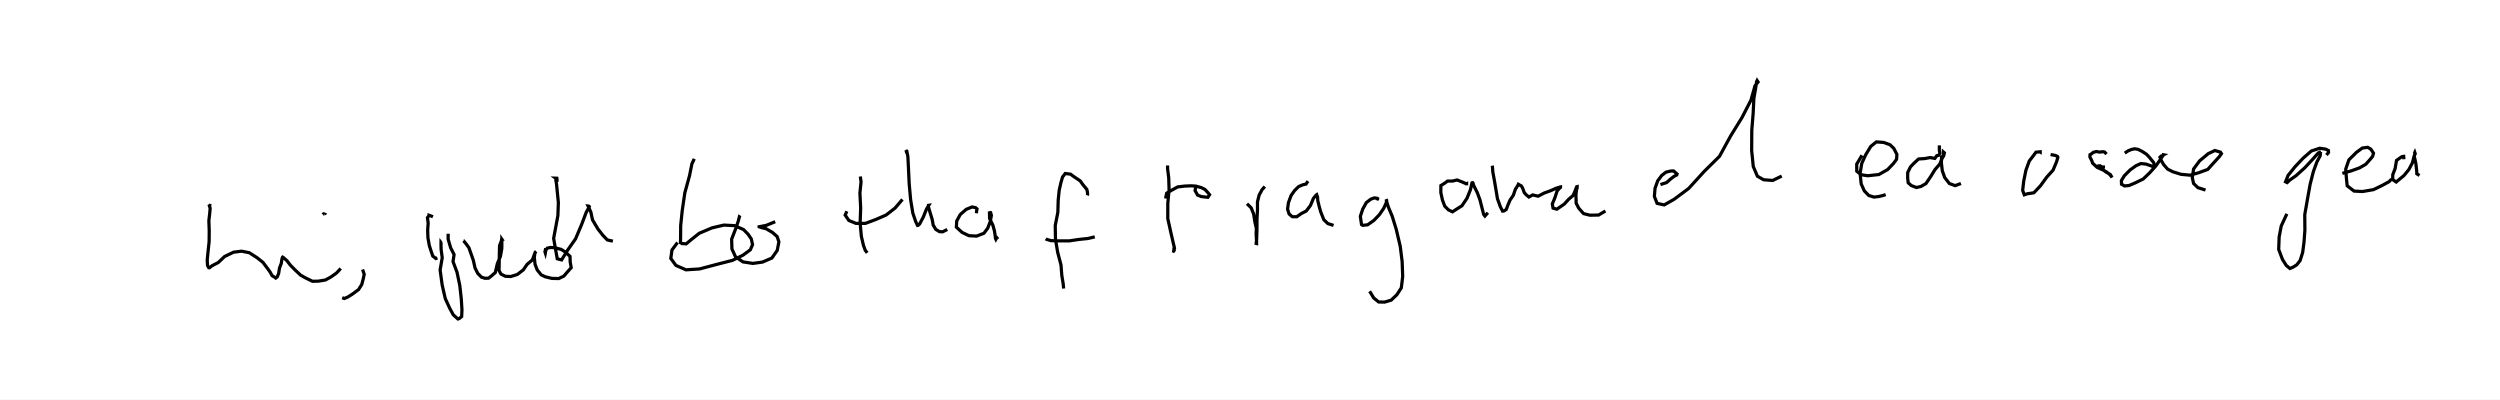
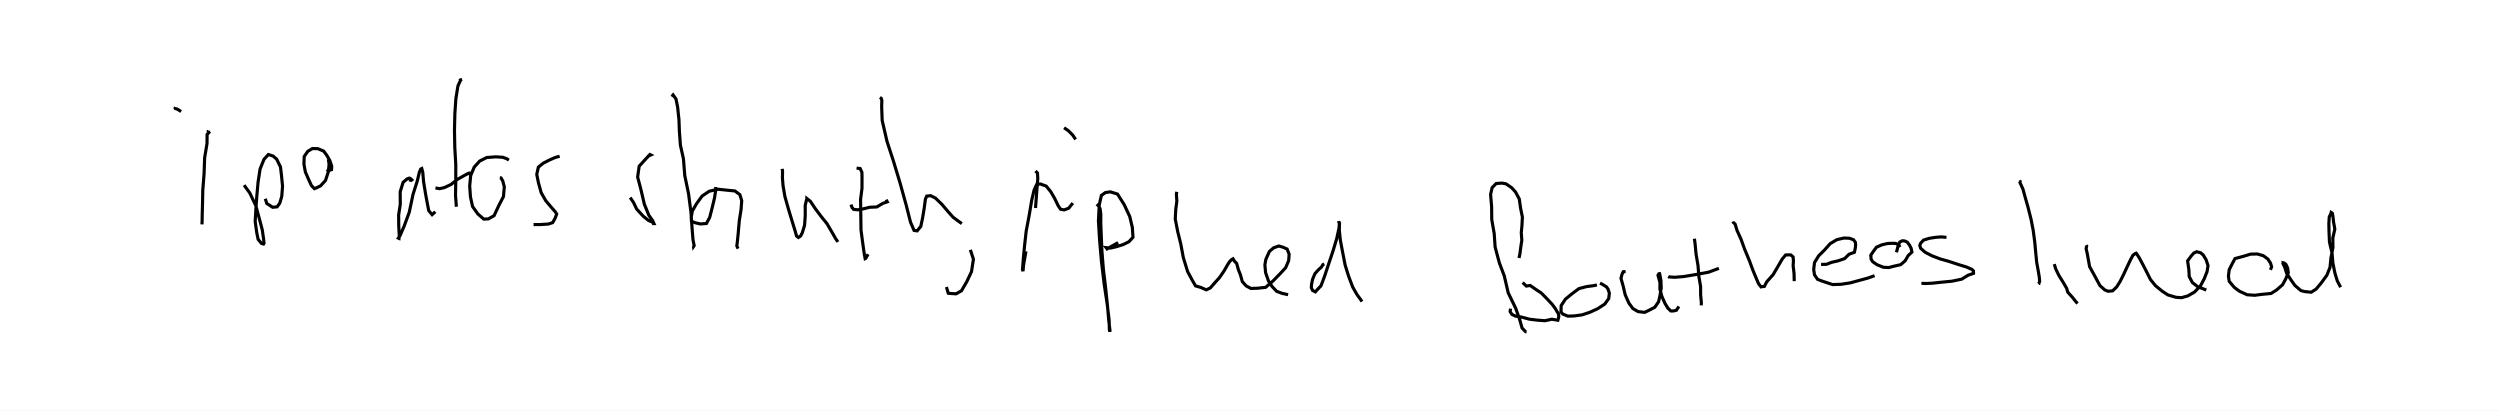
- <svg xmlns="http://www.w3.org/2000/svg" baseProfile="full" height="123.97" version="1.1" width="775.66">
+ <svg xmlns="http://www.w3.org/2000/svg" baseProfile="full" height="130.455" version="1.1" width="794.417">
  <defs />
-   <rect fill="white" height="123.97" width="775.66" x="0" y="0" />
-   <path d="M25,78.335 m39.766,-14.802 l0.247,0.144 -0.078,0.097 l0.263,0.825 -0.124,1.52 l-0.272,2.378 0.112,3.074 l-0.03,3.378 -0.338,3.14 l-0.25,2.541 0.085,1.713 l0.392,0.715 0.222,0.022 l0.81,-0.636 1.934,-1.006 l1.95,-1.857 2.775,-1.335 l2.486,-0.313 2.398,0.475 l2.434,1.565 1.801,1.437 l1.239,1.636 0.987,1.366 l0.615,1.126 0.789,0.475 l0.341,0.259 0.463,-0.365 l0.438,-1.073 0.266,-1.691 l0.556,-1.442 0.194,-1.341 l0.194,-0.581 0.025,-0.019 l0.363,0.255 0.996,0.893 l1.021,1.337 1.426,1.453 l1.781,1.678 1.566,0.878 l2.11,1.012 1.782,-0.03 l2.225,-0.358 1.721,-0.944 l1.7,-1.209 1.34,-1.425 m-5.057,-16.826 l0.018,-0.021 -0.249,-0.1 l-0.109,0.072 -0.124,0.169 m5.971,25.763 l0.657,0.258 1.015,-0.413 l1.46,-0.922 1.945,-1.434 l1.002,-1.596 0.447,-1.717 l0.302,-1.424 -0.502,-1.499 m21.826,-16.351 l-0.695,-0.296 -0.526,-0.184 l-0.009,0.141 -0.463,0.602 l0.212,1.735 -0.151,2.134 l0.077,2.375 0.436,2.44 l0.612,1.891 0.457,1.345 l0.97,0.766 0.465,-0.204 m1.126,-4.554 l0.008,-0.074 0.095,0.059 l-0.1,-0.135 -0.008,0.811 l0.039,1.333 0.34,2.515 l-0.655,3.796 0.63,4.654 l0.966,4.215 1.352,2.967 l1.113,2.053 1.459,1.325 l0.388,-0.12 0.779,-0.633 l0.088,-2.097 -0.209,-3.376 l-0.468,-4.19 -0.854,-4.086 l-1.24,-3.306 0.325,-2.186 l-1.071,-2.115 -0.767,-2.666 l-9.356492664664983e-05,-1.676 m4.762,2.19 l0.025,0.005 0.789,0.954 l0.865,1.194 0.574,1.631 l0.818,2.348 0.505,2.296 l0.83,1.654 1.151,1.197 l1.092,0.352 1.113,-0.028 l0.834,-0.628 1.274,-1.133 l0.636,-2.771 0.947,-2.21 l0.431,-2.446 0.022,-1.884 l-0.001,-1.008 0.074,0.106 l-0.17,0.047 -0.02,0.223 l-0.605,1.61 -0.072,3.046 l-0.039,2.686 -0.052,1.941 l0.592,1.136 1.359,0.687 l1.671,0.086 2.055,-0.638 l1.83,-1.403 1.219,-1.748 l1.637,-1.383 0.64,-1.775 l0.253,-0.657 0.215,-0.123 l-0.359,0.514 -0.155,1.308 l0.218,2.101 0.674,1.752 l1.242,1.527 1.233,0.594 l2.063,0.507 2.144,0.051 l1.575,-0.761 1.155,-1.335 l1.14,-1.277 -0.323,-1.816 l-0.043,-1.686 -1.485,-1.382 l-1.273,-0.799 -2.141,-0.536 l-1.228,-0.05 -0.94,0.211 l-0.414,0.554 -0.182,0.958 l-0.12,-0.363 0.239,-1.132 m3.458,-20.552 l0.045,-0.871 -0.047,-0.293 l-0.38,-0.014 0.148,0.11 l-0.087,0.463 0.219,1.346 l0.233,2.315 0.333,3.328 l-0.148,4.037 -1.321,7.106 l1.125,6.307 1.348,0.346 l1.851,-3.006 2.481,-3.539 l1.886,-4.459 1.407,-3.729 l0.971,-1.777 -0.157,-0.178 l-0.231,-0.029 0.861,1.86 l0.53,2.45 1.7,2.856 l1.523,1.933 1.357,1.413 l1.733,0.396 m25.256,-25.547 l-0.735,1.521 -0.743,3.705 l-1.461,5.338 -0.812,5.573 l-0.47,4.552 -0.024,3.333 l-0.038,1.985 0.489,0.287 l1.29,0.077 1.575,-1.312 l2.462,-1.964 3.966,-1.68 l3.658,-0.861 3.326,0.169 l2.798,1.213 1.436,1.486 l0.988,1.452 0.369,1.741 l-0.676,1.595 -2.28,1.67 l-3.274,1.617 -5.225,1.341 l-4.982,1.322 -4.211,0.272 l-3.122,-1.367 -1.589,-2.156 l0.355,-2.617 1.725,-2.329 m19.561,-7.733 l-0.365,-0.24 -0.34,1.314 l-0.739,2.195 -1.323,3.419 l0.087,3.031 1.12,2.445 l2.312,1.579 3.064,0.47 l2.985,-0.413 2.918,-1.258 l1.661,-2.367 0.512,-2.638 l-0.533,-1.646 -1.456,-1.285 l-1.988,-1.159 -1.457,-0.348 l-0.694,-0.242 -0.001,-0.017 l2.225,-0.436 2.763,-1.131 m26.406,-14.025 l0.231,1.646 -0.357,3.5 l0.235,4.621 -0.167,4.686 l0.385,4.151 0.655,2.799 l0.55,1.492 0.614,0.802 m-6.324,-12.917 l-0.522,1.194 1.14,1.663 l2.204,0.91 2.957,-0.011 l3.232,-1.206 3.168,-1.381 l2.776,-2.148 2.291,-2.687 m1.375,-14.254 l-0.271,-1.026 0.264,0.315 l0.321,1.695 0.171,3.294 l0.229,5.052 0.452,5.005 l0.679,4.15 0.893,2.638 l0.568,1.199 0.197,-0.029 l0.468,-0.438 1.104,-2.085 l1.017,-2.533 0.708,-1.161 l-0.086,0.011 -0.005,0.536 l0.5,1.721 0.646,2.113 l0.31,1.75 0.799,1.343 l1.141,0.695 0.981,0.059 l1.45,-0.723 m9.034,-5.031 l0.085,-0.821 0.119,-0.522 l-0.436,-0.391 -1.082,-0.23 l-1.838,0.74 -1.853,1.607 l-1.096,2.005 -0.109,1.92 l1.781,1.634 2.124,1.011 l2.352,0.13 2.291,-0.881 l1.181,-1.568 0.793,-2.081 l0.341,-1.919 -0.231,-0.832 l-0.112,-0.03 -0.257,0.088 l0.044,1.751 1.008,2.057 l0.492,1.798 0.228,1.443 l0.09,0.887 0.12,0.248 l0.105,-0.213 0.605,-0.515 m27.638,-12.884 l0.125,-0.281 -0.058,-0.751 l-0.188,-0.805 -1.168,-1.416 l-0.909,-1.253 -1.87,-1.247 l-1.129,-0.821 -1.626,-0.198 l-0.832,1.092 -0.505,1.759 l-0.531,2.336 -0.304,3.02 l-0.117,3.84 -0.803,4.074 l0.065,4.256 0.681,4.06 l1.037,3.944 0.247,3.176 l0.428,2.644 0.144,1.492 m-5.261,-15.282 l-0.241,-0.145 0.16,0.142 l1.375,0.422 2.386,0.075 l3.362,-0.004 2.832,-0.431 l2.91,-0.305 2.137,-0.503 m22.592,-22.16 l-0.002,0.994 0.35,2.815 l0.116,3.655 -0.4,4.384 l-0.002,4.651 0.923,4.171 l0.709,3.104 0.459,1.897 l-0.25,0.94 0.321,0.143 l-0.306,-0.385 0.106,-1.009 m-2.64,-15.098 l0.121,-0.676 0.222,-0.992 l2.037,-1.188 1.361,-0.744 l2.187,-0.265 1.992,-0.075 l1.419,0.08 1.757,0.475 l1.12,0.574 0.845,0.914 l0.581,0.712 -0.533,0.805 l-2.035,-0.23 -1.14,-0.445 l-0.796,-1.426 0.331,-1.579 m15.783,5.677 l1.291,1.263 0.777,1.937 l0.355,2.34 0.488,2.134 l-0.079,1.711 0.133,2.246 l0.018,0.715 -0.131,-0.03 l0.15,-1.389 0.088,-2.932 l0.015,-3.347 0.149,-2.641 l-0.001,-2.605 0.507,-2.062 l0.916,-1.704 0.863,-0.97 m13.39,-1.679 l-0.179,0.246 -0.437,0.669 l-0.955,0.209 -1.348,0.565 l-1.261,1.259 -1.067,1.514 l-0.826,2.226 -0.267,2.009 l0.487,1.501 0.991,0.839 l1.373,0.008 1.413,-0.987 l1.531,-0.789 1.31,-1.72 l0.91,-2.19 0.817,-1.008 l0.204,-0.146 0.268,0.736 l0.069,1.08 0.396,1.674 l0.528,1.877 0.958,2.41 l1.241,1.185 1.777,0.568 m13.632,-7.813 l-0.017,-0.387 0.38,0.102 l-0.449,-0.31 -0.883,-0.128 l-1.136,0.406 -1.367,1.062 l-1.101,1.987 -0.752,2.253 l0.368,2.564 0.357,0.239 l1.528,-0.157 1.931,-1.349 l1.737,-1.817 1.29,-1.883 l0.813,-1.754 0.176,-1.047 l-0.027,0.194 -0.161,-0.248 l0.193,0.809 0.486,1.579 l1.178,2.802 1.261,4.083 l1.246,5.288 0.59,4.731 l0.176,4.616 -0.428,3.551 l-1.378,2.133 -1.759,1.675 l-2.06,0.615 -1.829,-0.035 l-1.538,-1.251 -1.261,-2.077 m30.081,-32.859 l0.003,-0.565 -0.172,0.053 l-1.084,-0.484 -1.694,-0.677 l-1.402,0.338 -1.56,0.003 l-0.969,0.714 -1.102,0.684 l-0.022,2.161 0.486,2.254 l0.73,1.968 1.165,1.168 l1.236,0.6 1.22,-0.801 l1.72,-1.084 1.563,-2.32 l1.089,-2.697 0.453,-2.089 l0.187,-0.088 -0.222,-0.279 l0.231,0.435 0.556,1.153 l0.91,1.831 0.807,2.177 l0.618,2.43 0.54,2.115 l0.39,0.519 0.926,-1.023 m1.433,-14.362 l-0.062,-0.184 0.063,0.537 l0.095,1.35 0.554,3.023 l0.467,2.768 0.416,2.522 l0.889,2.452 0.7,1.393 l0.483,-0.063 0.667,-0.456 l0.407,-1.111 0.74,-1.761 l1.041,-1.529 0.652,-1.894 l0.666,-1.034 0.244,-0.491 l0.644,0.381 0.269,0.13 l0.407,0.684 0.523,1.429 l0.618,0.673 0.806,0.664 l1.195,-0.648 1.659,0.396 l1.924,-0.995 1.987,-0.72 l1.681,-0.757 1.272,-0.385 l0.501,-0.038 -0.146,-0.037 l-0.414,0.31 -0.881,0.943 l-0.758,2.293 -0.758,1.8 l0.236,1.286 1.149,0.333 l0.89,-0.596 1.458,-1.004 l1.394,-1.53 1.311,-1.118 l0.54,-1.205 0.581,-1.502 l0.147,-0.039 -0.005,0.469 l-0.154,0.277 -0.207,1.734 l0.064,2.667 0.803,1.533 l1.491,1.685 1.981,0.49 l2.681,-0.052 2.128,-1.251 m17.067,-8.206 l1.925,-0.617 1.125,-1.024 l1.11,-0.866 0.904,-0.474 l0.089,-0.305 -0.223,-0.176 l-0.844,-0.758 -0.854,0.015 l-1.498,0.35 -1.364,1.06 l-1.219,1.632 -0.835,2.35 l-0.201,2.508 0.846,2.139 l2.197,0.484 3.072,-1.73 l4.524,-3.37 4.772,-5.24 l4.8,-4.741 3.447,-6.309 l3.521,-5.708 2.786,-5.397 l1.258,-4.472 0.945,-1.168 l-0.292,-0.443 -0.163,0.357 l-0.314,2.131 -0.524,3.047 l-0.227,4.614 -0.425,5.314 l-0.039,6.208 0.497,4.976 l1.287,3.028 1.936,1.098 l2.81,0.218 2.8,-1.36 m32.256,5.746 l-0.875,0.292 -1.258,0.301 l-1.493,0.18 -1.627,-0.496 l-1.366,-1.418 -0.982,-2.162 l-0.338,-3.259 0.504,-3.079 l1.185,-2.638 1.607,-2.66 l1.735,-1.406 2.283,0.163 l1.962,0.71 1.179,1.134 l0.96,1.866 -0.096,1.508 l-0.98,1.32 -1.792,1.877 l-2.737,1.548 -3.454,0.37 l-2.056,-0.314 -1.337,-1.093 l-0.02,-2.185 1.638,-2.759 m24.015,-3.072 l-0.016,1.42 0.166,0.978 l-0.283,0.646 -0.66,0.153 l-0.616,0.846 -1.468,-0.261 l-1.648,0.307 -1.938,0.137 l-1.41,1.293 -1.1,1.152 l-0.863,1.787 0.002,1.766 l0.162,1.386 0.964,0.857 l1.59,0.606 1.42,-0.333 l1.523,-0.882 1.491,-2.198 l1.313,-2.132 1.481,-1.719 l0.659,-1.608 0.587,-1.023 l0.198,-0.857 -0.294,-0.258 l0.007,0.976 -0.586,0.622 l-0.054,1.833 0.283,2.392 l0.742,2.08 1.433,1.862 l1.809,0.667 1.791,-0.668 m24.355,-9.928 l0.237,0.142 0,-0.047 l-0.642,0.057 -0.677,0.058 l-0.71,0.977 -1.359,1.765 l-1.05,2.891 -0.667,3.316 l-0.333,2.886 0.507,1.402 l0.92,-0.327 2.047,-0.31 l1.99,-2.097 1.998,-2.741 l1.971,-2.186 1.078,-2.572 l0.414,-1.433 -0.17,-0.292 l-0.674,-0.274 -1.416,-0.268 m17.164,-0.353 l0.178,0.217 -0.584,-0.646 l-0.639,-0.103 -0.817,0.132 l-1.078,-0.176 -0.963,0.235 l-0.589,0.49 -0.445,0.256 l-0.03,0.699 0.613,1.214 l0.237,0.72 1.362,1.265 l0.79,0.376 1.156,0.51 l0.975,0.547 0.888,0.693 l0.482,0.509 0.368,0.559 l-0.339,-0.622 -0.222,-0.346 l-1.383,-0.787 -0.752,-0.602 l-1.146,-1.027 -0.109,0.145 l-0.161,-0.236 -0.034,-0.161 l0.023,-0.007 0.281,0.043 l0.212,0.097 0.049,-0.059 l0.545,0.321 0.845,-0.08 m6.136,-4.276 l1.066,-0.705 1.012,-0.407 l0.985,-0.22 1.056,0.173 l1.251,0.624 1.374,0.89 l0.913,0.968 0.9,1.122 l0.402,0.471 0.152,0.608 l-0.087,0.545 -0.184,0.188 l-0.651,-0.295 -0.567,-0.181 l-0.975,-0.357 -1.657,-0.177 l-1.527,0.687 -1.799,1.295 l-1.788,1.794 -0.92,1.509 l0.041,1.128 0.924,0.529 l1.397,-0.125 1.885,-0.801 l2.527,-1.232 2.039,-1.955 l1.84,-2.043 1.456,-2.062 l0.878,-1.379 0.117,-0.063 l-0.129,-0.025 -0.117,0.32 l-0.512,0.092 -0.378,0.37 l0.49,1.164 0.669,1.146 l1.22,1.387 1.657,0.83 l2.493,0.77 2.796,0.272 l2.588,-0.726 2.911,-1.061 l1.927,-2.142 1.648,-1.795 l0.672,-0.962 -0.31,-0.467 l-1.733,-0.504 -2.05,0.978 l-2.692,2.249 -1.85,2.503 l-0.406,2.675 0.395,1.825 l1.339,1.288 2.365,0.756 m37.518,-10.88 l0.652,-0.762 -0.03,-0.611 l-0.815,-0.434 -1.886,-0.288 l-2.605,0.857 -2.561,2.241 l-2.488,2.638 -2.158,2.682 l-0.799,1.995 0.514,0.24 l0.772,-0.752 2.002,-1.407 l2.684,-2.435 2.59,-2.785 l1.575,-1.789 0.823,-0.372 l-0.081,0.02 -0.128,1.209 l-1.012,1.894 -1.089,2.961 l-1.024,4.021 -0.828,4.632 l-0.833,4.758 0.043,4.773 l-0.273,3.746 -0.414,3.192 l-0.791,2.509 -1.05,1.355 l-1.19,0.735 -0.925,0.393 l-1.142,-0.958 -1.163,-1.841 l-1.181,-3.116 0.142,-3.879 l0.65,-3.405 1.744,-3.758 m17.219,-12.552 l2.666,-0.755 2.637,-0.943 l1.962,-1.13 1.189,-1.33 l0.941,-1.127 0.263,-0.995 l-0.82,-1.226 -0.976,-0.586 l-1.68,0.231 -1.847,1.36 l-2.316,2.307 -0.985,2.888 l0.25,3.116 0.214,2.035 l2.128,1.647 2.648,0.136 l3.384,-0.59 2.755,-1.33 l2.102,-1.146 0.739,-0.796 m3.835,-6.152 l-0.061,-0.895 -0.524,0.074 l-0.361,0.233 -1.342,0.956 l-0.432,2.53 -0.724,1.864 l-0.04,1.541 1.092,0.763 l0.862,-0.728 1.555,-1.287 l1.502,-1.832 1.112,-2.095 l0.495,-1.926 0.353,-1.02 l-0.099,-0.292 -0.052,0.116 l0.16,0.356 -0.298,0.591 l0.525,2.405 0.252,2.312 l0.033,0.838 0.827,0.535 " fill="none" stroke="black" stroke-width="1" />
+   <rect fill="white" height="130.455" width="794.417" x="0" y="0" />
+   <path d="M25,54.955 m40.7,-13.144 l0.485,-0.007 -0.063,-0.099 l0.159,0.524 -0.47,0.491 l-0.028,2.886 -0.753,4.509 l-0.183,5.102 -0.411,5.229 l-0.087,4.445 -0.09,3.328 l-0.036,2.09 -0.047,0.999 m-8.398,-37.244 l-0.14,0.258 0.051,0.147 l0.693,0.236 1.164,0.744 m20.016,23.389 l1.809,2.484 1.935,4.057 l1.05,3.911 0.981,3.735 l0.402,2.772 0.16,1.47 l-0.164,0.274 -0.636,-0.182 l-1.081,-1.318 -0.434,-2.108 l-0.494,-3.558 0.203,-3.67 l0.306,-4.321 0.405,-4.479 l0.643,-4.207 1.254,-3.09 l1.367,-1.506 1.516,0.484 l1.128,0.988 1.211,2.475 l0.317,2.609 0.344,3.501 l-0.248,3.232 -0.63,2.156 l-0.842,1.181 -1.428,0.135 l-1.86,-1.2 -0.471,-1.514 m19.424,-8.694 l1.621,-0.544 0.059,-1.116 l-0.603,-1.787 -0.99,-1.7 l-0.953,-1.273 -1.841,-0.79 l-1.732,-0.046 -1.479,0.876 l-1.148,1.659 -0.076,2.464 l0.432,2.405 1.057,2.436 l0.892,1.946 0.955,0.975 l0.558,-0.241 1.372,-0.658 l1.569,-1.703 0.919,-2.758 l0.23,-2.391 -0.222,-1.569 m25.941,7.11 l0.111,-0.296 0.446,-0.306 l-0.47,-0.432 -0.314,-0.119 l-0.719,0.273 -1.249,1.066 l-0.929,3 0.026,4.012 l-0.514,3.351 0.027,3.45 l0.169,3.14 -0.085,0.857 l-0.189,-0.082 0.548,-0.847 l1.277,-2.958 1.625,-4.43 l1.187,-5.631 1.37,-4.314 l0.659,-2.795 0.428,-0.966 l0.334,-0.167 0.318,1.225 l0.248,2.939 0.663,4.057 l0.619,3.328 0.371,1.853 l1.064,1.253 1.022,-0.928 m8.187,-41.44 l-0.266,-0.77 -0.046,-0.076 l0.129,0.539 -0.82,1.765 l-0.648,4.01 -0.33,4.787 l-0.121,5.314 0.103,5.504 l0.308,5.339 0.005,5.138 l-0.087,4.642 0.272,3.666 m4.545,-11.143 l-0.158,0.77 -0.551,-0.256 l-1.284,0.674 -2.35,1.331 l-1.88,1.532 -2.12,0.997 l-1.53,0.354 -1.327,-0.239 m23.337,-8.842 l-0.72,-0.459 -1.202,-0.438 l-2.241,-0.149 -2.898,0.234 l-2.234,1.126 -1.716,1.915 l-1.13,2.706 -0.307,3.284 l0.241,3.476 0.673,3.051 l1.668,2.347 1.876,1.638 l1.44,-0.036 1.84,-1.03 l1.499,-3.198 1.49,-2.886 l0.273,-3.08 -0.479,-1.847 l-0.572,-0.996 -0.379,-0.04 m19.012,-6.85 l-1.432,0.404 -1.941,0.858 l-1.863,0.961 -1.529,1.255 l-0.507,2.285 0.523,2.614 l0.888,3.224 1.448,2.526 l1.693,2.008 1.335,1.533 l0.445,0.7 -0.494,1.329 l-0.79,1.404 -1.355,0.443 l-2.504,0.162 -2.205,0.019 m36.158,-21.65 l1.095,-0.48 -0.275,-0.141 l-0.32,0.38 -1.04,1.074 l-2.058,2.26 -0.488,3.443 l1.062,4.048 1.066,4.571 l1.431,3.524 1.236,1.744 l0.395,0.901 -0.194,0.003 l-0.182,-0.428 -1.35,-0.553 l-1.692,-1.372 -2.092,-2.283 l-0.999,-2.099 -1.05,-1.547 m13.128,-32.735 l0.36,0.264 0.144,-0.149 l0.913,1.272 0.531,2.595 l0.427,4.033 0.134,3.706 l0.323,4.374 0.965,4.358 l0.423,5.301 1.201,5.775 l0.776,6.02 0.355,5.106 l0.289,3.587 0.359,1.763 l-0.21,0.317 -0.026,-0.168 m7.089,-18.773 l-0.003,1.002 -0.372,2.458 l-0.724,3.035 -0.804,3.151 l-1.051,1.967 -1.928,0.134 l-1.638,-0.371 -1.19,-0.495 l-0.077,-1.254 0.365,-2.02 l1.364,-2.343 1.742,-2.39 l2.252,-1.517 2.813,-0.637 l2.886,0.309 2.471,0.24 l1.558,1.159 0.601,1.931 l-0.224,2.912 -0.546,3.431 l-0.364,4.194 -0.275,2.657 l-0.152,1.15 0.381,0.903 m14.031,-25.368 l0.122,0.793 -0.039,2.068 l0.2,2.515 0.592,3.45 l1.118,3.956 1.069,3.536 l1.106,3.58 0.408,1.456 l0.581,0.458 0.68,-0.445 l0.54,-1 0.744,-2.43 l0.21,-3.096 -0.008,-3.25 l0.359,-1.498 0.16,-0.514 l0.004,-0.158 1.117,0.899 l1.56,2.325 1.828,2.432 l1.903,2.373 1.679,2.867 l1.009,1.776 0.779,1.134 m5.921,-23.451 l1.14,0.134 0.557,1.206 l0.034,1.607 -0.013,3.516 l-0.445,3.463 0.064,4.788 l0.07,4.959 0.526,3.979 l0.497,3.503 0.291,1.593 l0.201,-0.106 0.743,-1.293 m5.721,-17.318 l0.372,0.688 -1.357,0.452 l-1.98,1.166 -2.236,0.097 l-2.031,0.495 -1.717,0.319 l-1.361,-0.138 -0.525,-0.613 l-0.321,-0.915 m9.185,-34.039 l0.43,0.28 0.081,0.324 l0.107,0.354 -0.06,1.932 l0.162,4.419 1.533,6.631 l2.079,6.377 2.133,7.064 l1.851,6.702 1.418,5.576 l1.124,2.597 0.98,0.136 l1.156,-1.432 0.565,-2.641 l0.532,-3.221 0.366,-2.782 l0.426,-0.973 1.244,-0.13 l1.522,0.762 2.038,1.966 l2.133,2.517 1.481,1.64 l1.672,1.23 1.063,0.77 m2.712,8.316 l0.97,2.996 -0.616,3.957 l-1.478,3.132 -1.704,2.928 l-1.707,0.969 -1.647,-0.096 l-0.85,-0.091 -0.573,-1.977 m28.304,-36.875 l0.63,0.673 0.091,1.751 l-0.287,3.654 -0.437,5.691 m-3.035,13.776 l-0.761,4.33 -0.167,1.958 l-0.176,-0.504 0.269,-3.442 l0.392,-4.147 0.526,-4.681 l0.926,-4.866 0.815,-4.875 l0.75,-3.208 0.797,-1.764 l1.147,-0.223 1.908,0.677 l1.481,1.818 1.215,2.114 l1.171,2.402 0.729,1.043 l1.122,0.192 1.45,-0.534 l1.305,-1.635 m-2.788,-23.926 l1.361,0.935 1.376,1.376 l0.936,1.388 m6.7,20.563 l0.559,0.527 0.51,0.899 l0.233,1.73 -0.014,2.874 l0.165,4.158 0.202,4.677 l0.455,5.735 0.71,5.928 l0.579,5.496 0.442,5.088 l0.386,3.114 -0.052,0.301 l-0.148,-0.518 -0.084,-3.209 l-0.624,-5.107 -0.959,-6.339 l-0.845,-7.06 -0.596,-6.867 l-0.37,-6.092 0.257,-5.098 l0.685,-3.007 1.3,-0.915 l1.544,-0.213 2.272,0.698 l2.13,3.365 1.765,3.789 l0.824,3.452 0.199,3.128 l-1.279,1.415 -1.889,0.92 l-2.165,0.677 -1.819,0.42 l-1.364,-0.134 0.293,0.4 l0.787,-0.482 2.721,-1.527 m18.665,-16.128 l-0.161,0.639 0.154,2.318 l-0.34,2.545 -0.168,3.154 l0.79,4.026 0.971,3.913 l0.789,4.247 1.372,4.468 l1.459,2.733 1.063,1.848 l1.645,0.475 0.806,0.358 l0.973,0.416 1.255,-0.595 l1.439,-1.633 1.549,-1.72 l1.481,-2.194 1.035,-1.813 l0.685,-1.067 0.578,-0.575 l0.464,-0.271 0.44,0.739 l0.718,0.733 0.56,2.038 l0.615,1.502 0.613,2.223 l1.21,1.372 1.54,0.835 l2.21,-0.089 2.479,-0.283 l2.372,-2.068 2.235,-2.284 l1.733,-1.878 0.964,-2.26 l0.145,-2.031 -0.644,-1.647 l-1.305,-0.569 -1.323,-0.391 l-1.654,0.571 -1.332,1.144 l-1.15,2.538 -0.296,1.736 l0.213,2.446 0.925,2.662 l1.172,1.801 1.426,1.498 l1.751,0.659 1.894,0.407 m11.497,-9.75 l-0.434,0.198 -0.484,0.787 l-1.007,0.911 -1.043,1.172 l-0.756,1.799 -0.334,1.579 l-0.064,1.08 0.4,0.897 l0.878,0.442 0.715,-0.815 l1.067,-1.1 1.147,-3.054 l1.21,-3.641 1.471,-4.388 l1.164,-3.88 0.744,-3.383 l0.097,-1.407 -0.152,-0.795 l-0.008,0.276 0.214,0.31 l-0.05,2.3 0.315,3.094 l0.653,3.462 0.875,4.493 l1.098,3.528 1.316,3.489 l1.345,2.349 1.617,2.233 m49.882,-13.827 l0.295,-1.411 0.251,-1.986 l0.343,-2.253 -0.172,-2.372 l0.204,-2.233 0.152,-2.733 l-0.565,-2.789 -0.443,-3.032 l-1.18,-2.174 -1.233,-1.366 l-1.787,-1.228 -1.311,-0.23 l-1.822,0.13 -1.279,1.33 l-0.491,2.136 0.332,3.93 l0.036,4.029 0.777,4.453 l0.302,4.335 1.345,5.017 l1.548,4.089 1.259,5.409 l2.394,4.944 1.252,3.55 l0.767,2.713 1.106,1.154 l0.328,0.037 m-1.254,-15.658 l1.178,1.123 1.199,-0.206 l2.051,1.425 1.467,0.955 l1.878,1.903 1.651,1.77 l0.985,1.355 1.023,1.75 l0.038,0.864 -0.281,1.036 l-1.913,-0.32 -2.209,0.473 l-2.509,-0.189 -2.373,-0.29 l-2.763,-0.728 -1.725,-0.255 l-1.127,-0.565 -0.555,-0.883 l0.126,-0.929 m27.463,-7.522 l-1.159,0.239 -2.174,0.291 l-2.378,0.622 -2.282,1.694 l-2.029,1.67 -1.344,2.045 l-0.057,1.966 0.555,0.716 l1.604,0.657 1.918,-0.046 l2.588,-0.344 2.546,-0.844 l2.445,-1.126 2.26,-1.469 l1.253,-1.772 0.201,-1.706 l-0.418,-1.275 -0.497,-0.702 l-1.405,-0.886 -0.664,-0.293 m8.144,-3.679 l-0.738,0.037 -0.375,0.729 l-0.355,1.349 0.747,2.687 l0.596,2.585 1.199,2.662 l1.249,1.699 1.63,0.956 l2.099,0.253 1.446,-0.699 l1.797,-0.94 1.193,-1.75 l0.46,-2.087 0.369,-2.248 l-0.093,-2.42 -0.339,-1.858 l-0.215,-0.737 0.019,0.279 l-0.394,0.649 0.63,2.377 l-0.021,2.033 0.602,2.257 l1.017,2.298 0.931,1.526 l0.918,0.873 0.789,-0.002 l0.959,-0.211 0.82,-1.219 m4.927,-21.531 l0.224,1.682 0.288,3.114 l0.638,3.784 0.267,3.414 l0.546,3.186 0.016,2.707 l0.231,2.464 -0.049,0.84 m-10.015,-8.827 l-0.369,-0.353 0.376,0.14 l1.591,0.1 2.826,-0.227 l3.748,-0.619 4.143,-0.754 l3.325,-1.237 m4.459,-14.887 l0.096,0.268 0.606,0.583 l0.569,1.923 1.281,2.824 l1.153,3.2 1.531,3.67 l1.151,3.138 1.054,2.527 l0.721,1.679 0.772,0.961 l0.194,-0.078 0.828,-0.04 l0.796,-1.505 2.032,-2.281 l1.593,-2.725 1.323,-2.263 l1.056,-1.249 1.056,-0.035 l0.608,0.046 0.694,0.619 l0.11,1.216 -0.1,1.591 l0.294,2.464 0.054,2.425 m8.529,-5.326 l0.454,0.004 1.294,-0.035 l1.552,-0.607 2.109,-0.492 l2.073,-0.709 1.39,-1.37 l1.729,-0.648 0.285,-1.346 l0.105,-1.113 -0.107,-0.741 l-0.586,-0.783 -1.285,-0.469 l-1.729,-0.065 -2.262,0.511 l-2.143,1.286 -1.786,2.015 l-1.85,1.826 -1.321,2.148 l-0.264,2.19 0.248,1.706 l0.984,1.447 1.77,0.663 l2.998,0.993 2.74,-0.093 l2.933,-0.46 2.957,-0.809 l2.627,-0.713 2.089,-0.748 m8.076,-9.058 l-0.207,-0.367 -0.158,-0.271 l-0.349,-0.265 -0.601,-0.282 l-1.016,-0.054 -1.573,0.071 l-1.79,0.4 -1.769,0.769 l-1.013,1.353 -0.799,1.191 l0.107,1.305 0.517,0.791 l1.417,0.959 1.959,0.781 l1.692,0.098 1.749,-0.459 l2.056,-0.461 1.417,-1.227 l0.984,-1.691 1.171,-1.071 l-0.264,-1.233 -0.486,-0.942 l-0.713,-0.981 -0.799,-0.375 l-0.78,-0.078 -0.824,0.409 l-0.519,1.207 -0.538,2.057 m15.904,-4.754 l-1.577,-0.142 -1.751,0.117 l-2.125,0.327 -1.825,0.563 l-0.91,0.967 -0.303,0.725 l0.29,0.925 1.435,1.262 l2.106,1.089 2.652,1.02 l2.736,0.768 3.165,1.049 l2.401,0.728 1.731,0.745 l0.539,0.502 0.031,0.786 l-1.713,0.593 -2.042,1.257 l-3.141,0.653 -3.349,0.322 l-2.909,0.312 -1.983,0.091 l-1.086,-0.045 -0.342,0.011 m31.761,-32.162 l-0.275,-0.133 -0.161,0.259 l0.948,2.088 0.689,2.524 l0.928,3.273 0.928,3.682 l0.691,3.524 0.494,3.661 l0.306,3.294 0.325,3.318 l0.486,2.65 0.348,2.076 l0.106,1.267 -0.142,0.399 l0.235,0.295 0.169,0.019 m4.389,-6.163 l0.45,1.517 1.007,2.083 l1.292,2.081 1.171,1.989 l0.374,1.261 1.532,1.701 l0.904,1.153 0.66,0.749 m2.847,-18.28 l-0.097,-0.212 0.15,0.198 l-0.17,0.873 0.369,1.596 l0.352,1.992 0.387,2.12 l1.371,2.479 1.12,2.072 l0.805,1.469 1.521,1.367 l1.056,0.423 1.437,-0.134 l1.276,-1.229 1.094,-1.73 l1.173,-2.345 1.144,-2.489 l1,-2.079 0.76,-1.421 l0.791,-0.583 0.241,-0.087 l0.206,0.26 0.827,1.297 l1.295,2.427 1.184,2.316 l1.04,2.072 1.587,1.954 l2.139,1.75 1.81,1.185 l2.537,0.754 1.777,0.123 l2.012,-0.564 2.132,-1.227 l1.878,-1.942 1.209,-2.277 l0.89,-2.254 0.313,-1.941 l-0.622,-1.86 -0.892,-1.477 l-0.82,-0.723 -1.271,-0.337 l-0.901,0.418 -0.801,0.881 l-1.18,1.616 0.395,2.763 l0.115,2.206 1.012,1.914 l1.63,1.275 2.785,1.1 m20.373,-6.42 l0.396,-0.946 -0.363,-1.187 l-0.843,-1.291 -1.431,-1.063 l-1.955,-0.557 -2.133,0.059 l-2.137,0.661 -2.779,0.74 l-0.938,1.736 -0.916,1.829 l-0.243,2.054 0.251,1.623 l1.577,1.877 1.62,1.232 l2.491,1.149 2.39,0.169 l2.339,-0.297 2.893,-0.279 l1.752,-1.12 1.88,-1.629 l1.04,-1.915 0.794,-1.959 l-0.221,-1.5 -0.538,-1.118 l-0.567,-0.433 -0.354,-0.094 l-0.016,0.243 0.606,1.295 l0.529,1.735 1.412,2.18 l1.226,1.746 1.937,1.653 l1.153,0.302 2.101,0.221 l1.558,-0.989 1.63,-1.941 l1.781,-2.443 1.019,-2.52 l0.291,-2.986 0.642,-3.322 l-0.043,-3.034 0.642,-2.828 l-0.409,-2.26 -0.19,-1.796 l-0.192,-0.986 -0.37,-0.241 l-0.057,0.227 -0.555,1.206 l-0.127,2.105 0.056,2.706 l0.136,3.161 0.821,3.499 l0.281,3.24 0.637,3.14 l0.742,2.43 1.062,2.04 m25.638,-20.037 " fill="none" stroke="black" stroke-width="1" />
</svg>
